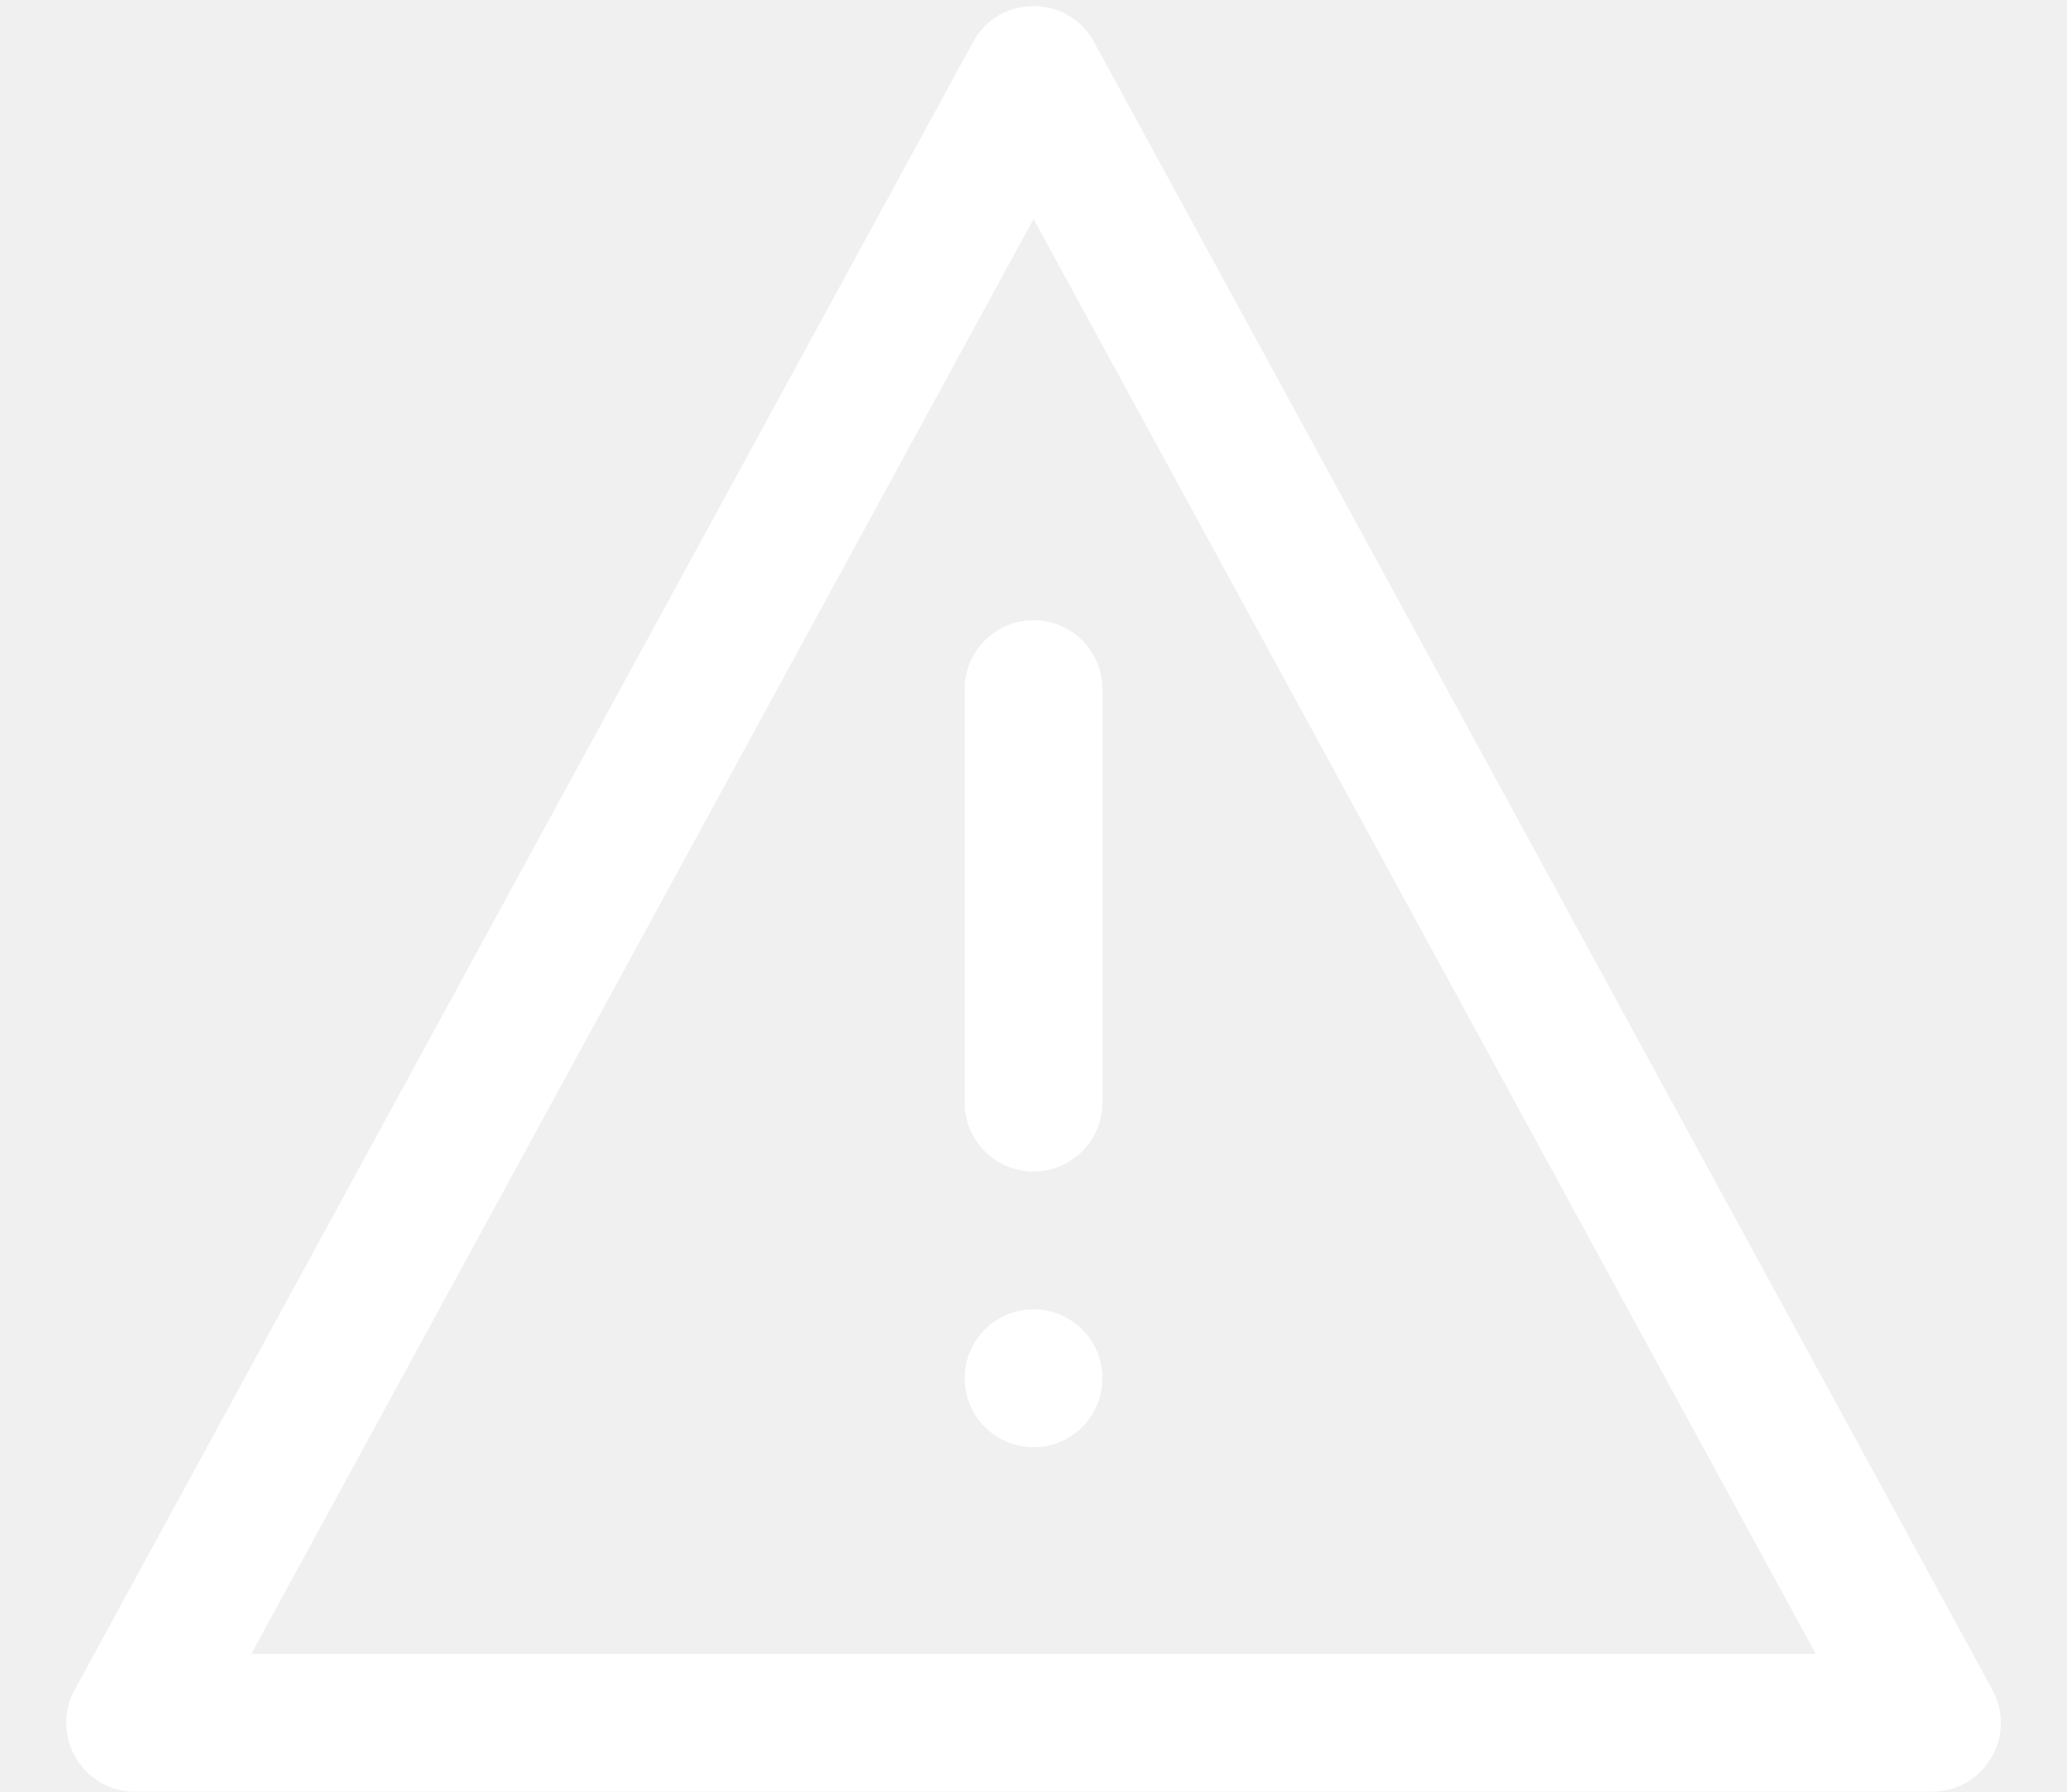
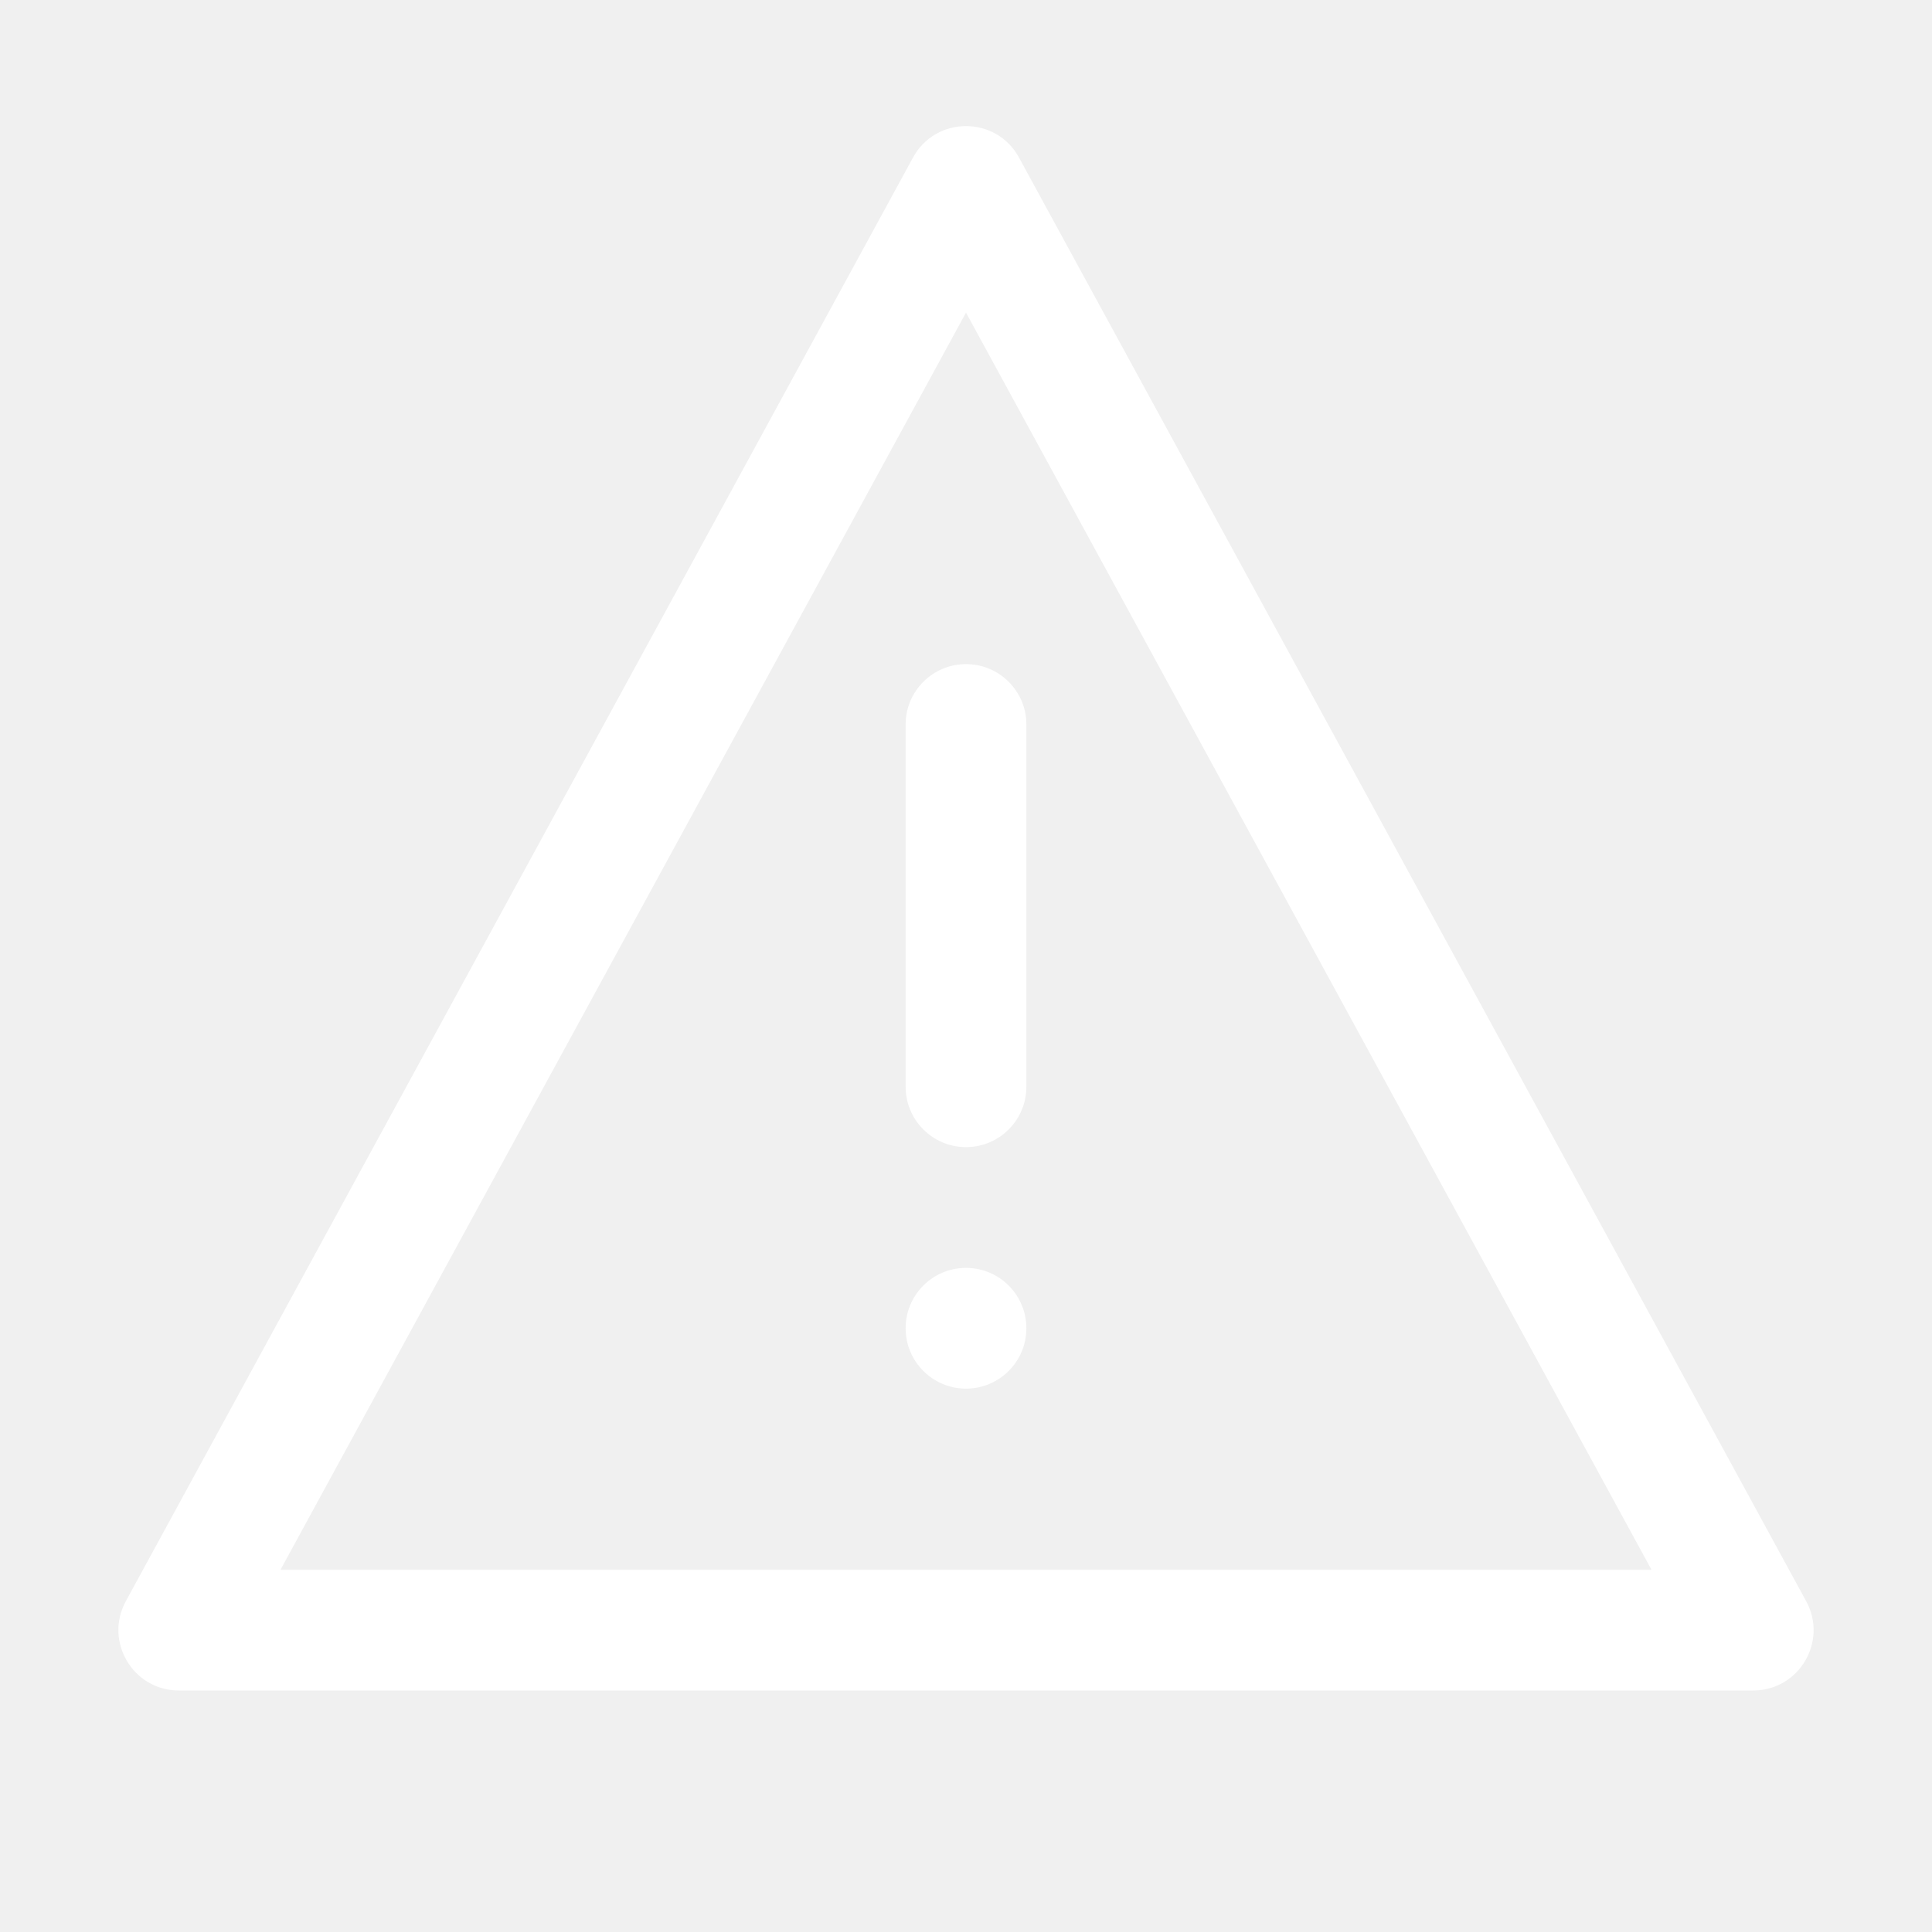
- <svg xmlns="http://www.w3.org/2000/svg" width="30" height="26" viewBox="0 0 30 26" fill="none">
-   <path d="M14.001 10C14.001 9.448 14.448 9 15.001 9C15.553 9 16 9.448 16 10V16C16 16.552 15.553 17 15.001 17C14.448 17 14.001 16.552 14.001 16V10Z" fill="white" />
-   <path d="M15.001 19C14.448 19 14.001 19.448 14.001 20C14.001 20.552 14.448 21 15.001 21C15.553 21 16 20.552 16 20C16 19.448 15.553 19 15.001 19Z" fill="white" />
-   <path fill-rule="evenodd" clip-rule="evenodd" d="M15.879 0.61C15.499 -0.085 14.502 -0.085 14.123 0.61L1.084 24.521C0.721 25.188 1.203 26 1.962 26H28.039C28.798 26 29.28 25.188 28.917 24.521L15.879 0.61ZM15.001 3.178L3.647 24H26.354L15.001 3.178Z" fill="white" />
+ <svg xmlns="http://www.w3.org/2000/svg" width="32" height="32" viewBox="0 0 32 32" fill="none">
+   <path d="M15 12C15 11.448 15.448 11 16 11C16.552 11 17 11.448 17 12V18C17 18.552 16.552 19 16 19C15.448 19 15 18.552 15 18V12Z" fill="white" />
+   <path d="M16 21C15.448 21 15 21.448 15 22C15 22.552 15.448 23 16 23C16.552 23 17 22.552 17 22C17 21.448 16.552 21 16 21Z" fill="white" />
+   <path fill-rule="evenodd" clip-rule="evenodd" d="M16.878 2.61C16.499 1.915 15.501 1.915 15.122 2.61L2.084 26.521C1.721 27.188 2.203 28 2.962 28H29.038C29.797 28 30.279 27.188 29.916 26.521L16.878 2.61ZM16 5.178L4.646 26H27.354L16 5.178Z" fill="white" />
</svg>
